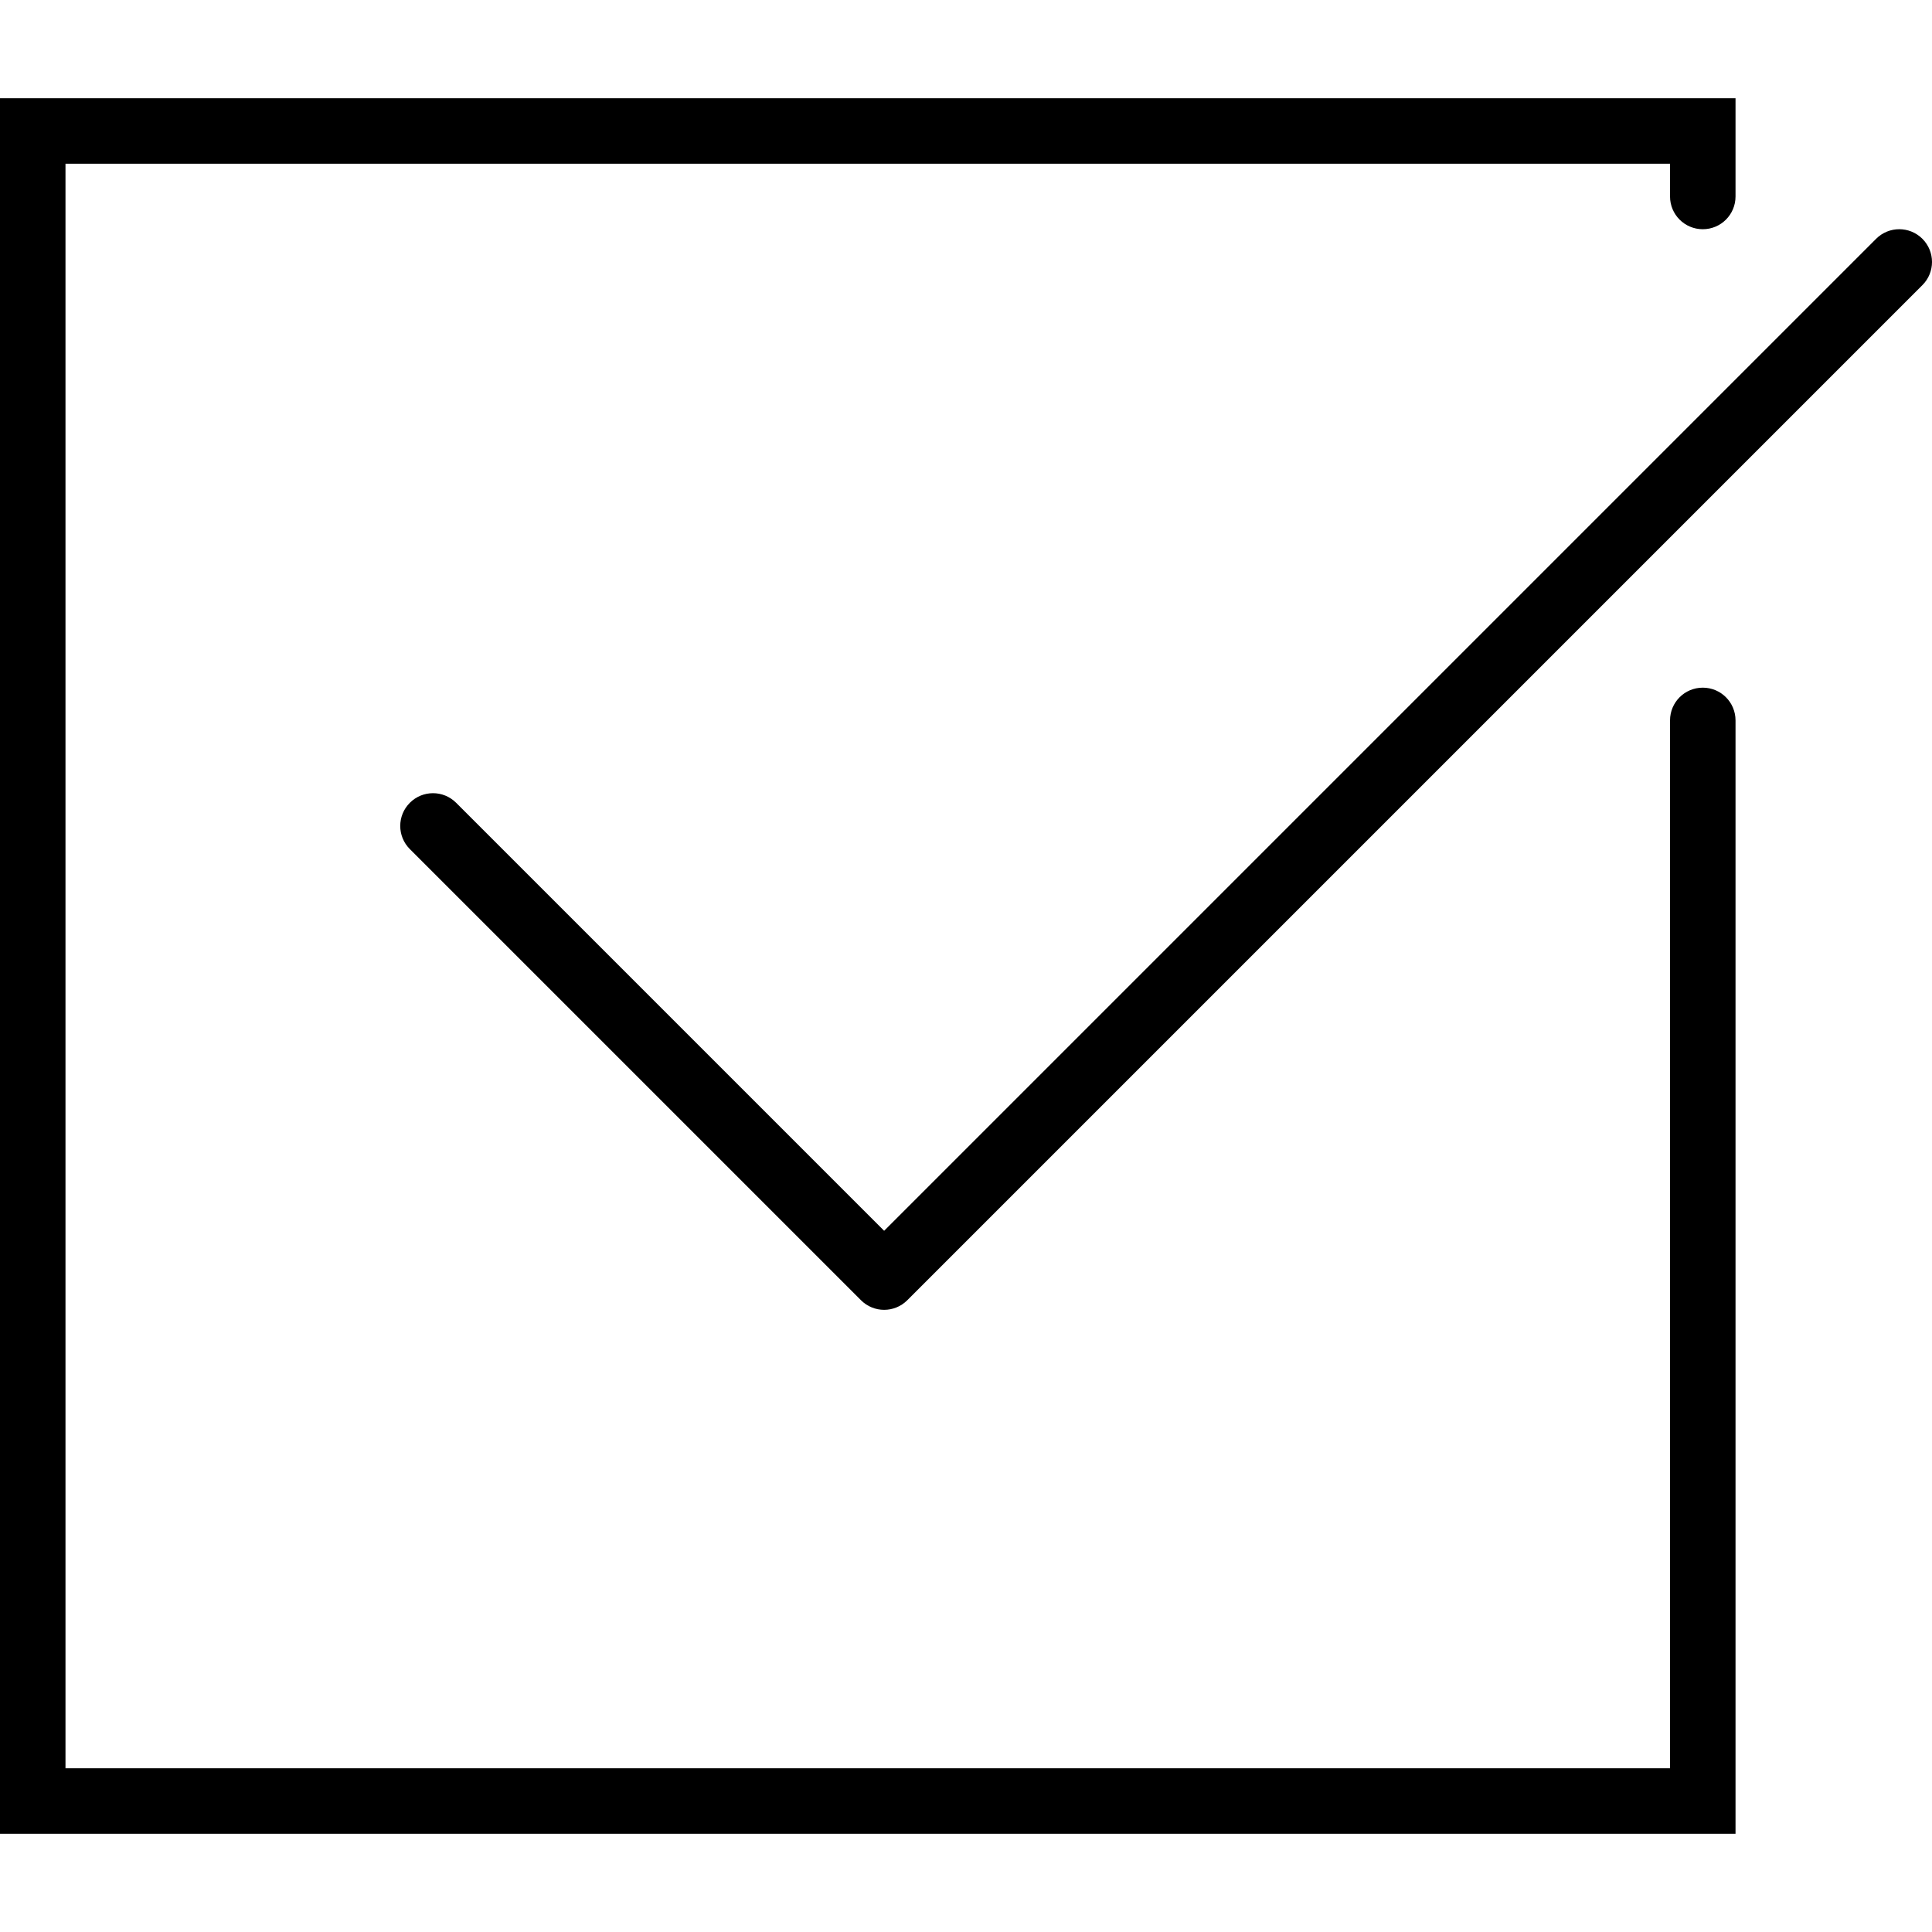
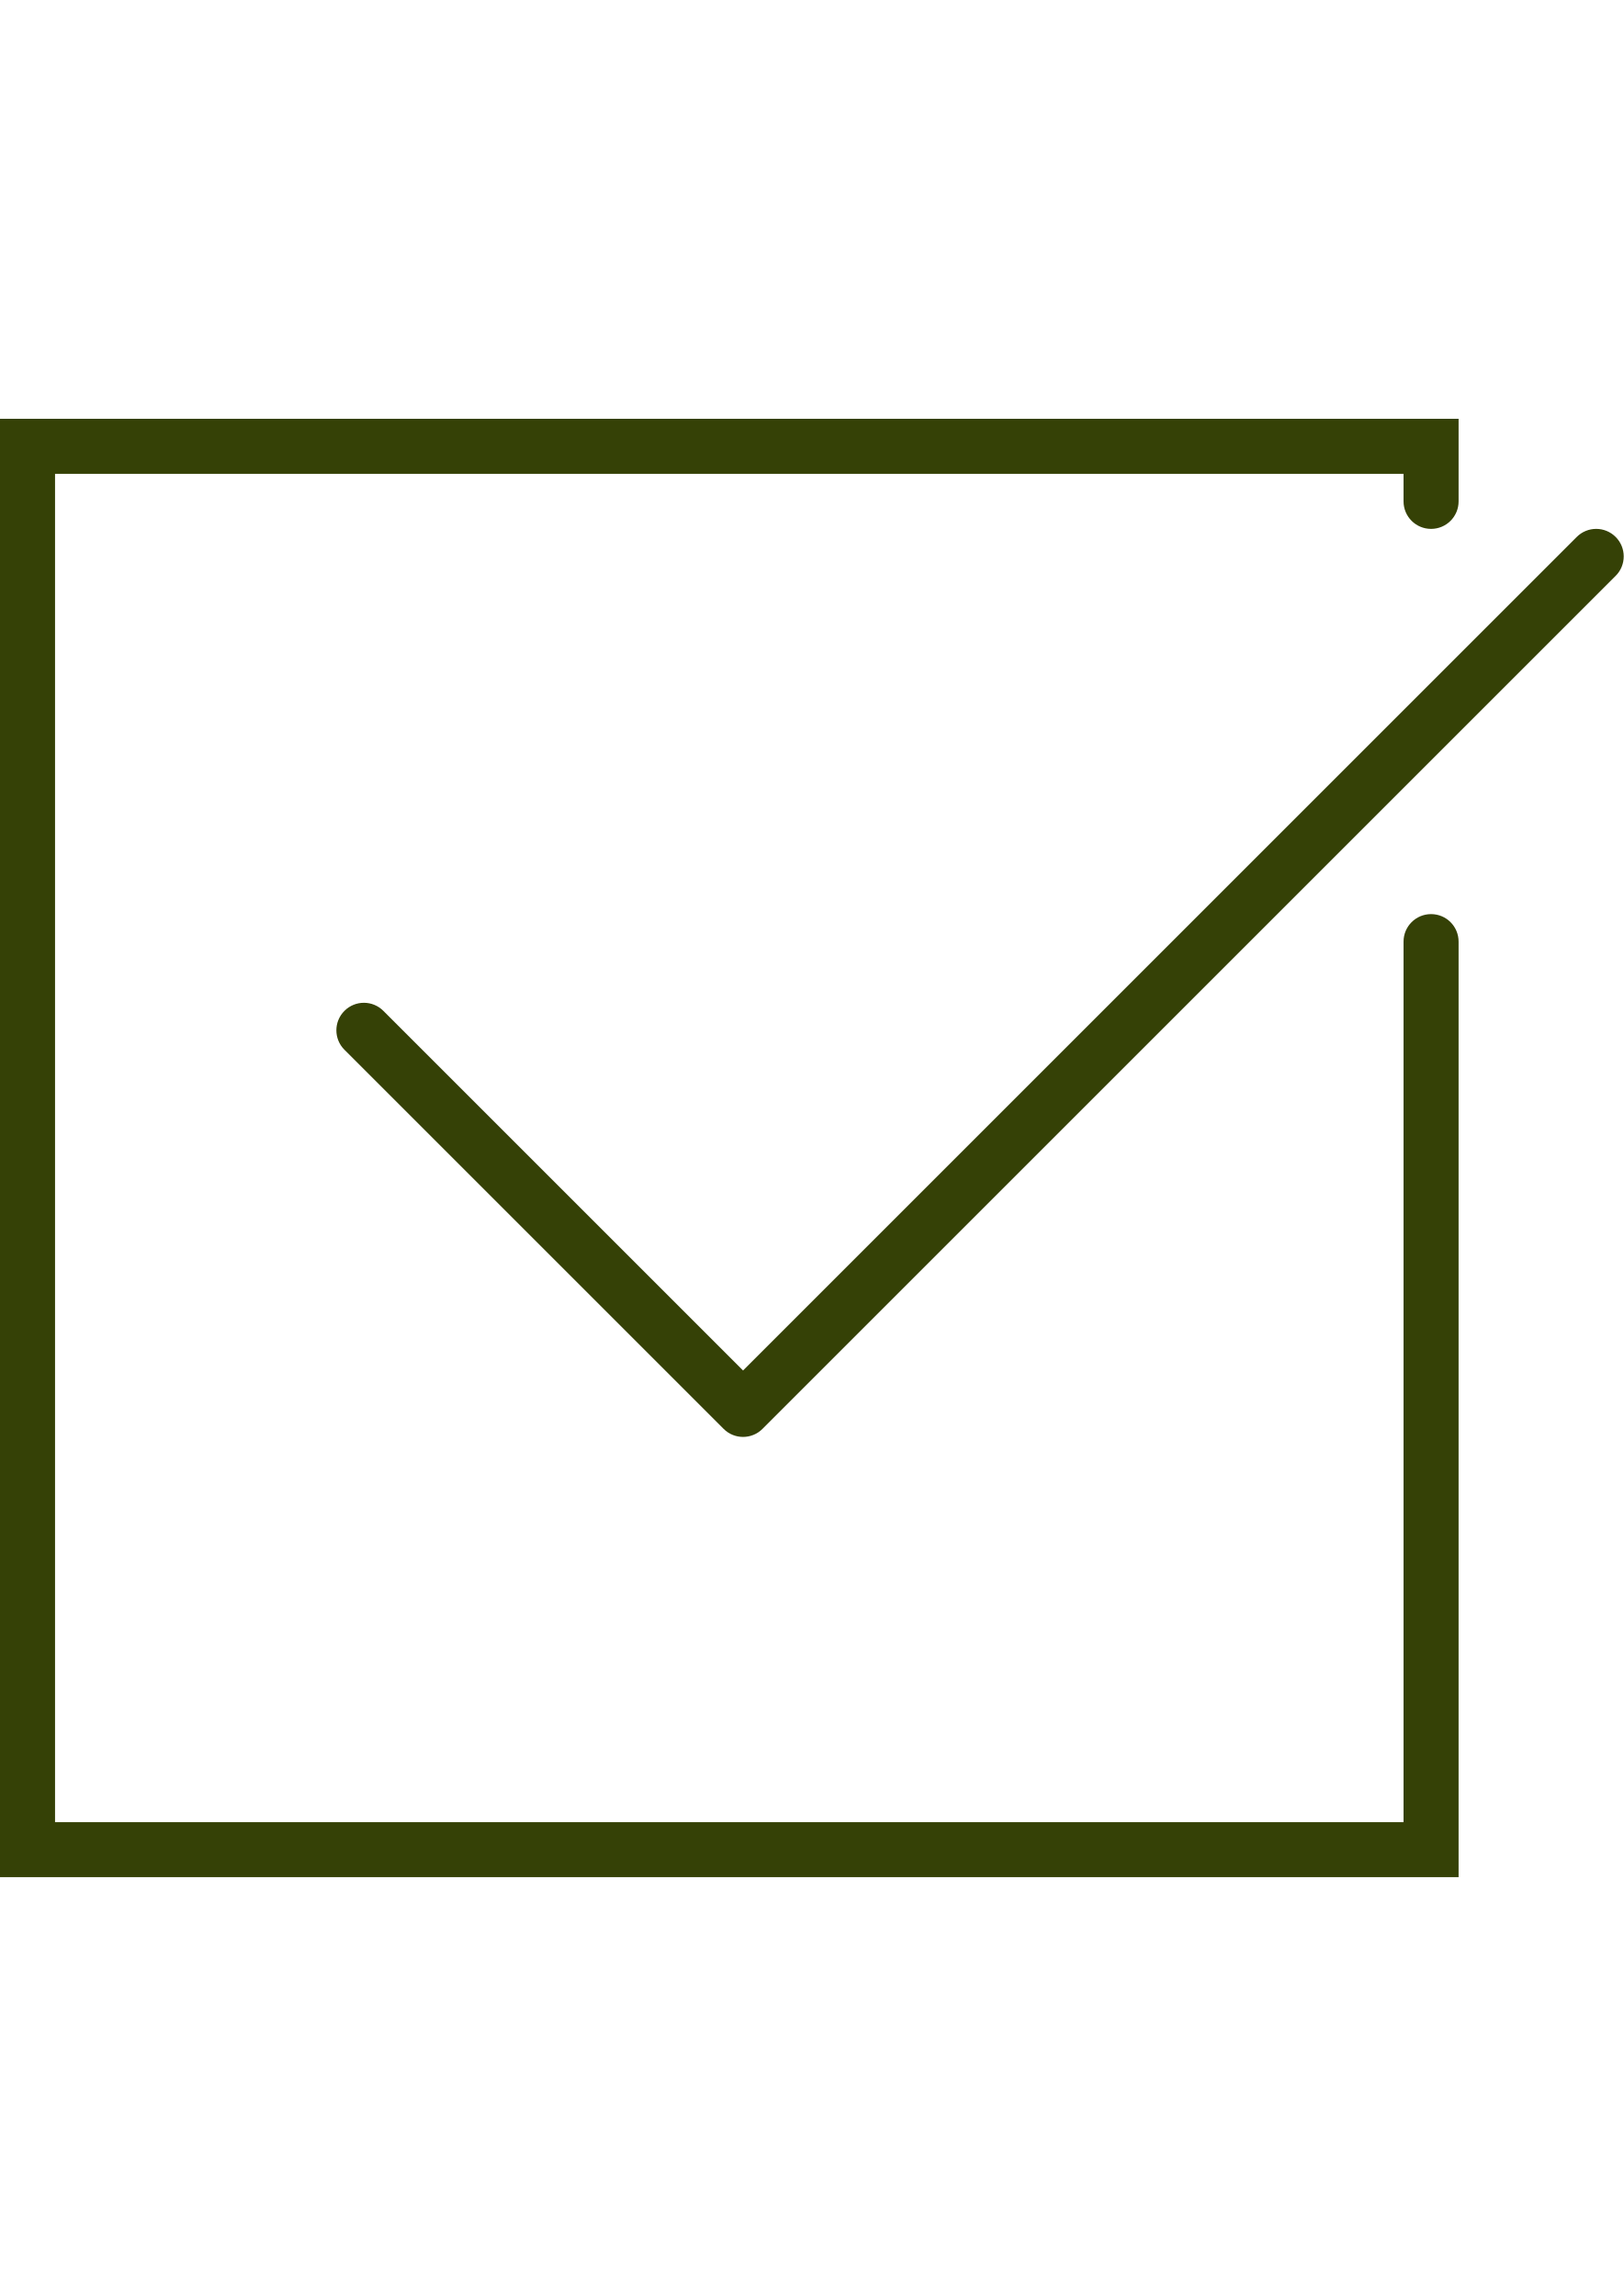
- <svg xmlns="http://www.w3.org/2000/svg" version="1.1" id="Capa_1" x="0px" y="0px" viewBox="0 0 59 59" style="enable-background:new 0 0 59 59;" xml:space="preserve">
+ <svg xmlns="http://www.w3.org/2000/svg" version="1.2" baseProfile="tiny" id="Capa_1" x="0px" y="0px" width="595.279px" height="841.891px" viewBox="0 0 595.279 841.891" xml:space="preserve">
  <g>
-     <path d="M52,21c-0.553,0-1,0.447-1,1v32H2V5h49v1c0,0.553,0.447,1,1,1s1-0.447,1-1V3H0v53h53V22C53,21.447,52.553,21,52,21z" />
-     <path d="M58.707,7.293c-0.391-0.391-1.023-0.391-1.414,0L27,37.586l-13.07-13.07c-0.391-0.391-1.023-0.391-1.414,0   s-0.391,1.023,0,1.414l13.777,13.777C26.488,39.902,26.744,40,27,40s0.512-0.098,0.707-0.293l31-31   C59.098,8.316,59.098,7.684,58.707,7.293z" />
+     <path fill="#354106" d="M524.654,335.185c-5.579,0-10.09,4.51-10.09,10.089v322.864H20.179V173.752h494.385v10.089   c0,5.58,4.511,10.09,10.09,10.09s10.09-4.51,10.09-10.09v-30.269H0v534.743h534.743V345.274   C534.743,339.694,530.233,335.185,524.654,335.185z" />
+     <path fill="#354106" d="M592.323,196.888c-3.944-3.945-10.321-3.945-14.267,0L272.416,502.528L140.547,370.659   c-3.945-3.945-10.322-3.945-14.267,0c-3.945,3.945-3.945,10.321,0,14.267l139.003,139.003c1.967,1.968,4.55,2.956,7.133,2.956   s5.166-0.988,7.134-2.956l312.773-312.774C596.269,207.209,596.269,200.833,592.323,196.888z" />
  </g>
-   <g>
- </g>
-   <g>
- </g>
-   <g>
- </g>
-   <g>
- </g>
-   <g>
- </g>
-   <g>
- </g>
-   <g>
- </g>
-   <g>
- </g>
-   <g>
- </g>
-   <g>
- </g>
-   <g>
- </g>
-   <g>
- </g>
-   <g>
- </g>
-   <g>
- </g>
-   <g>
- </g>
</svg>
